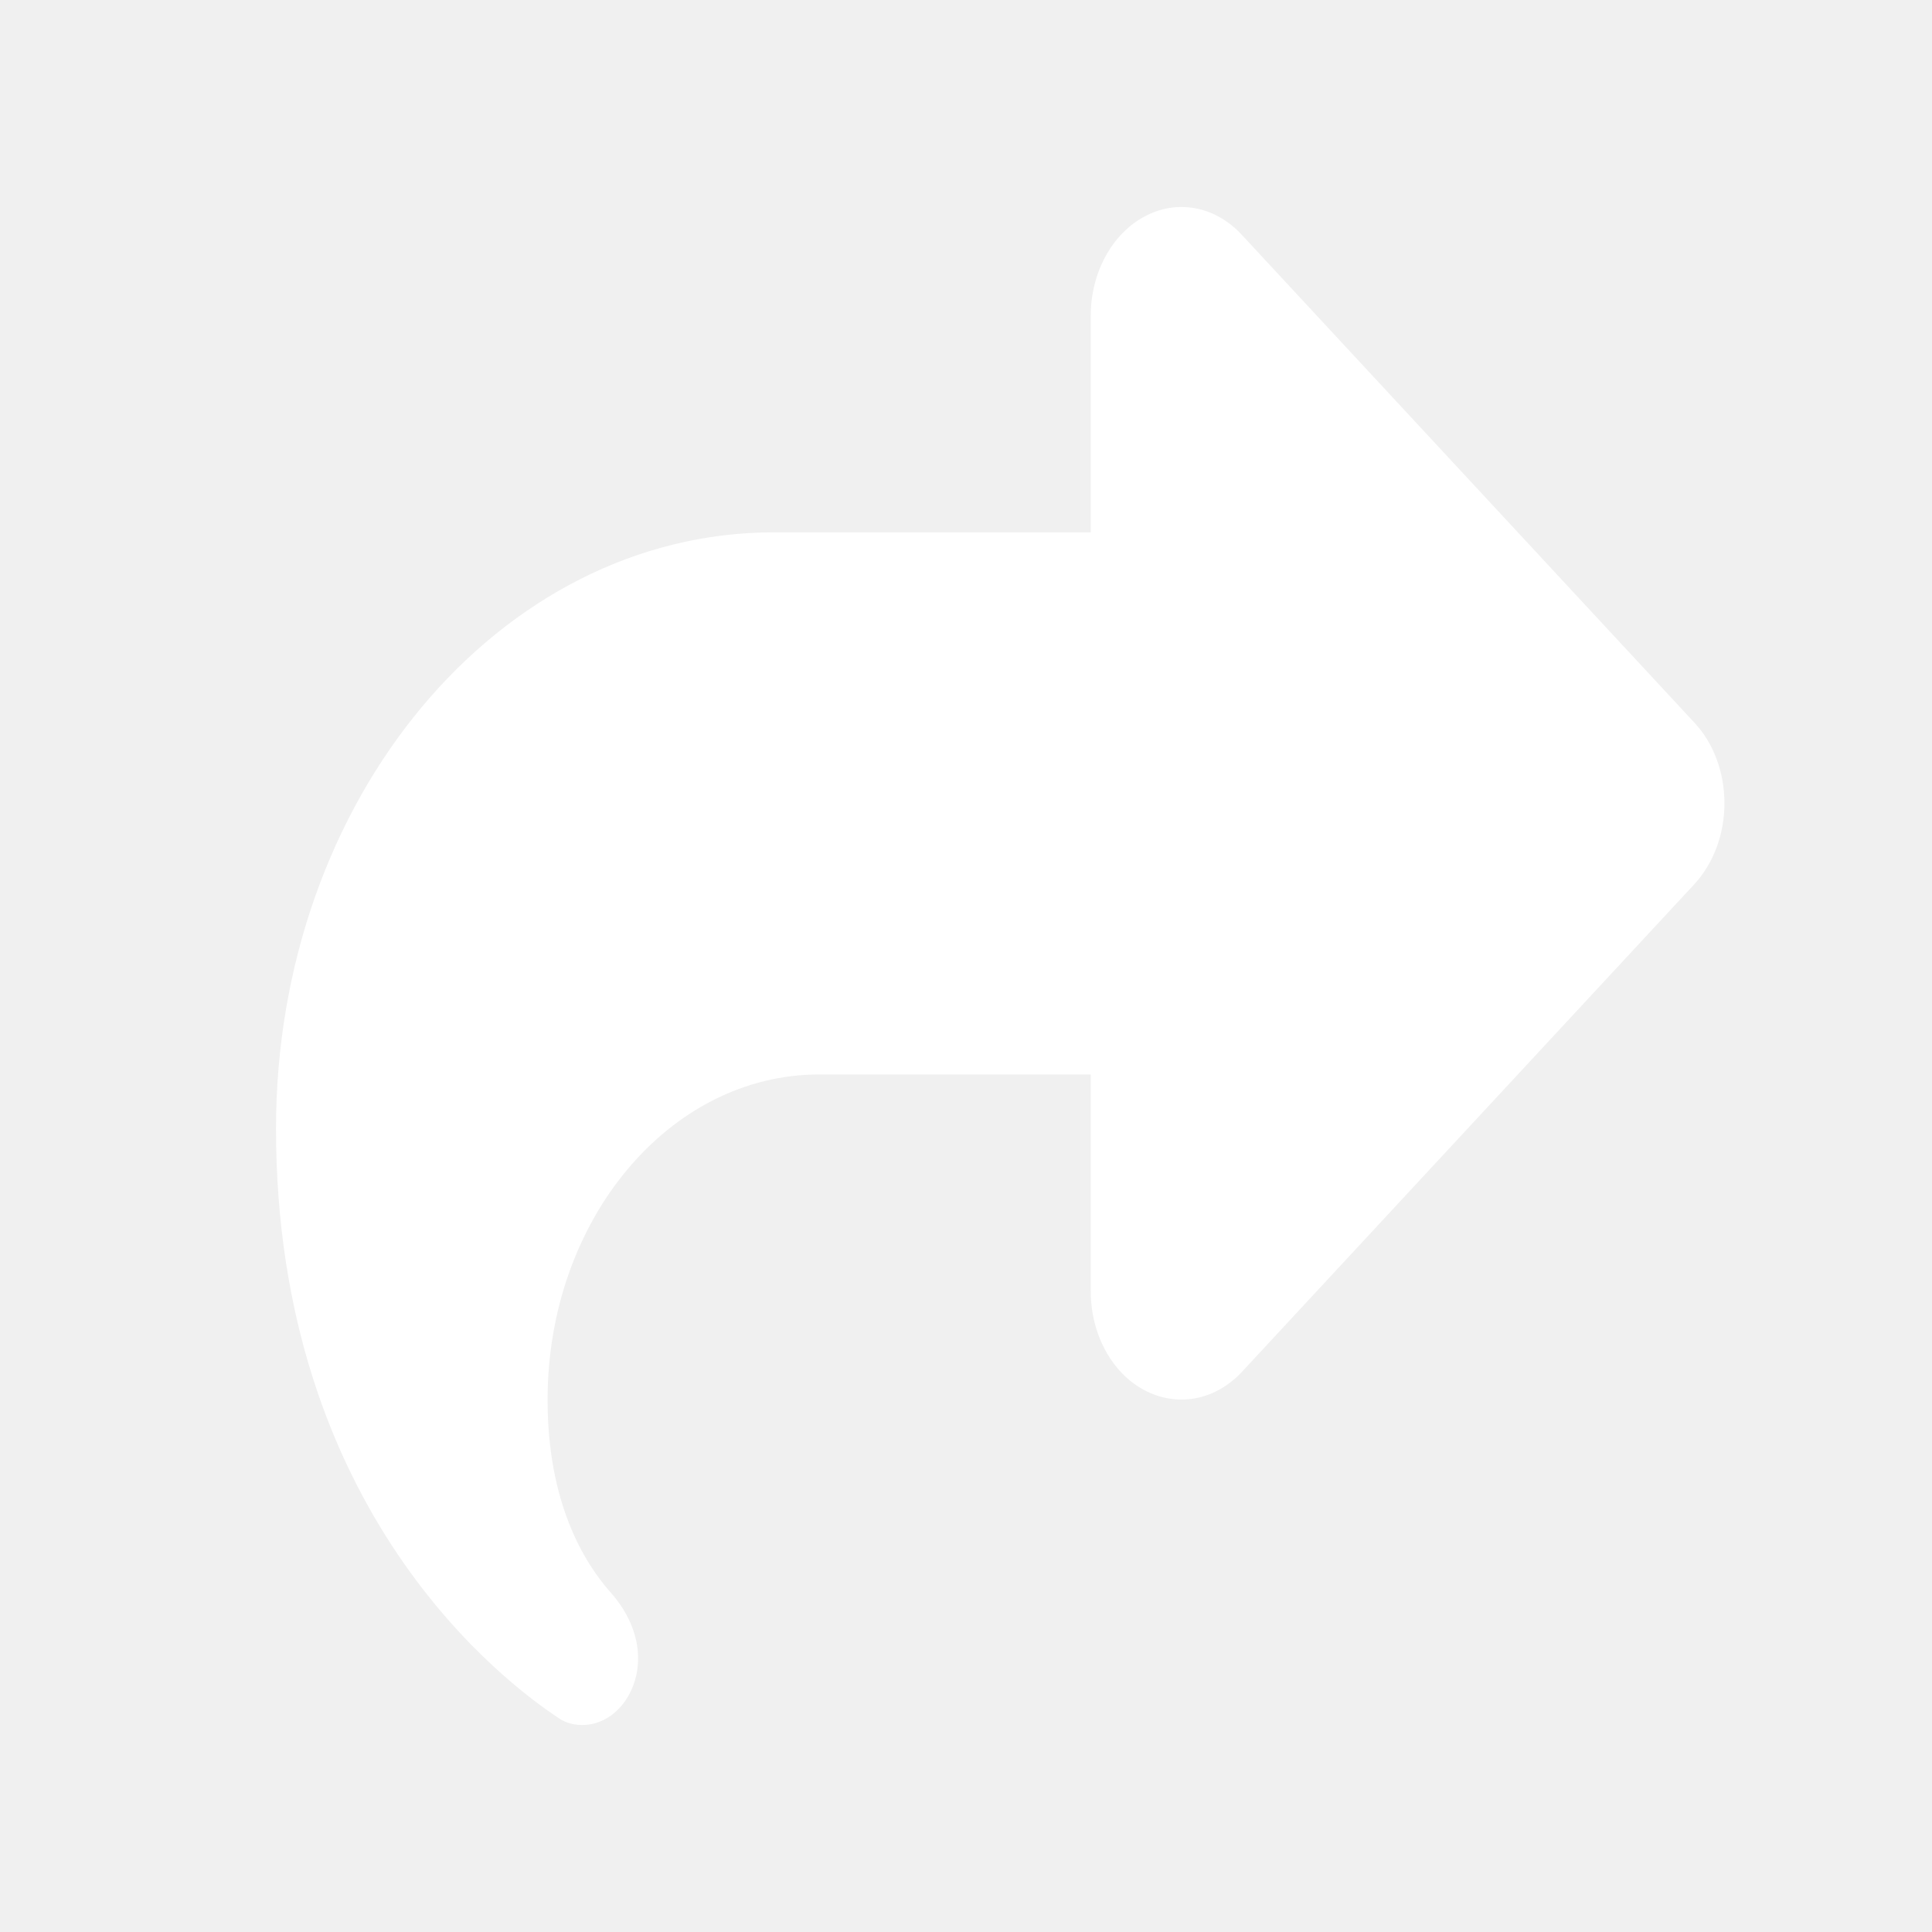
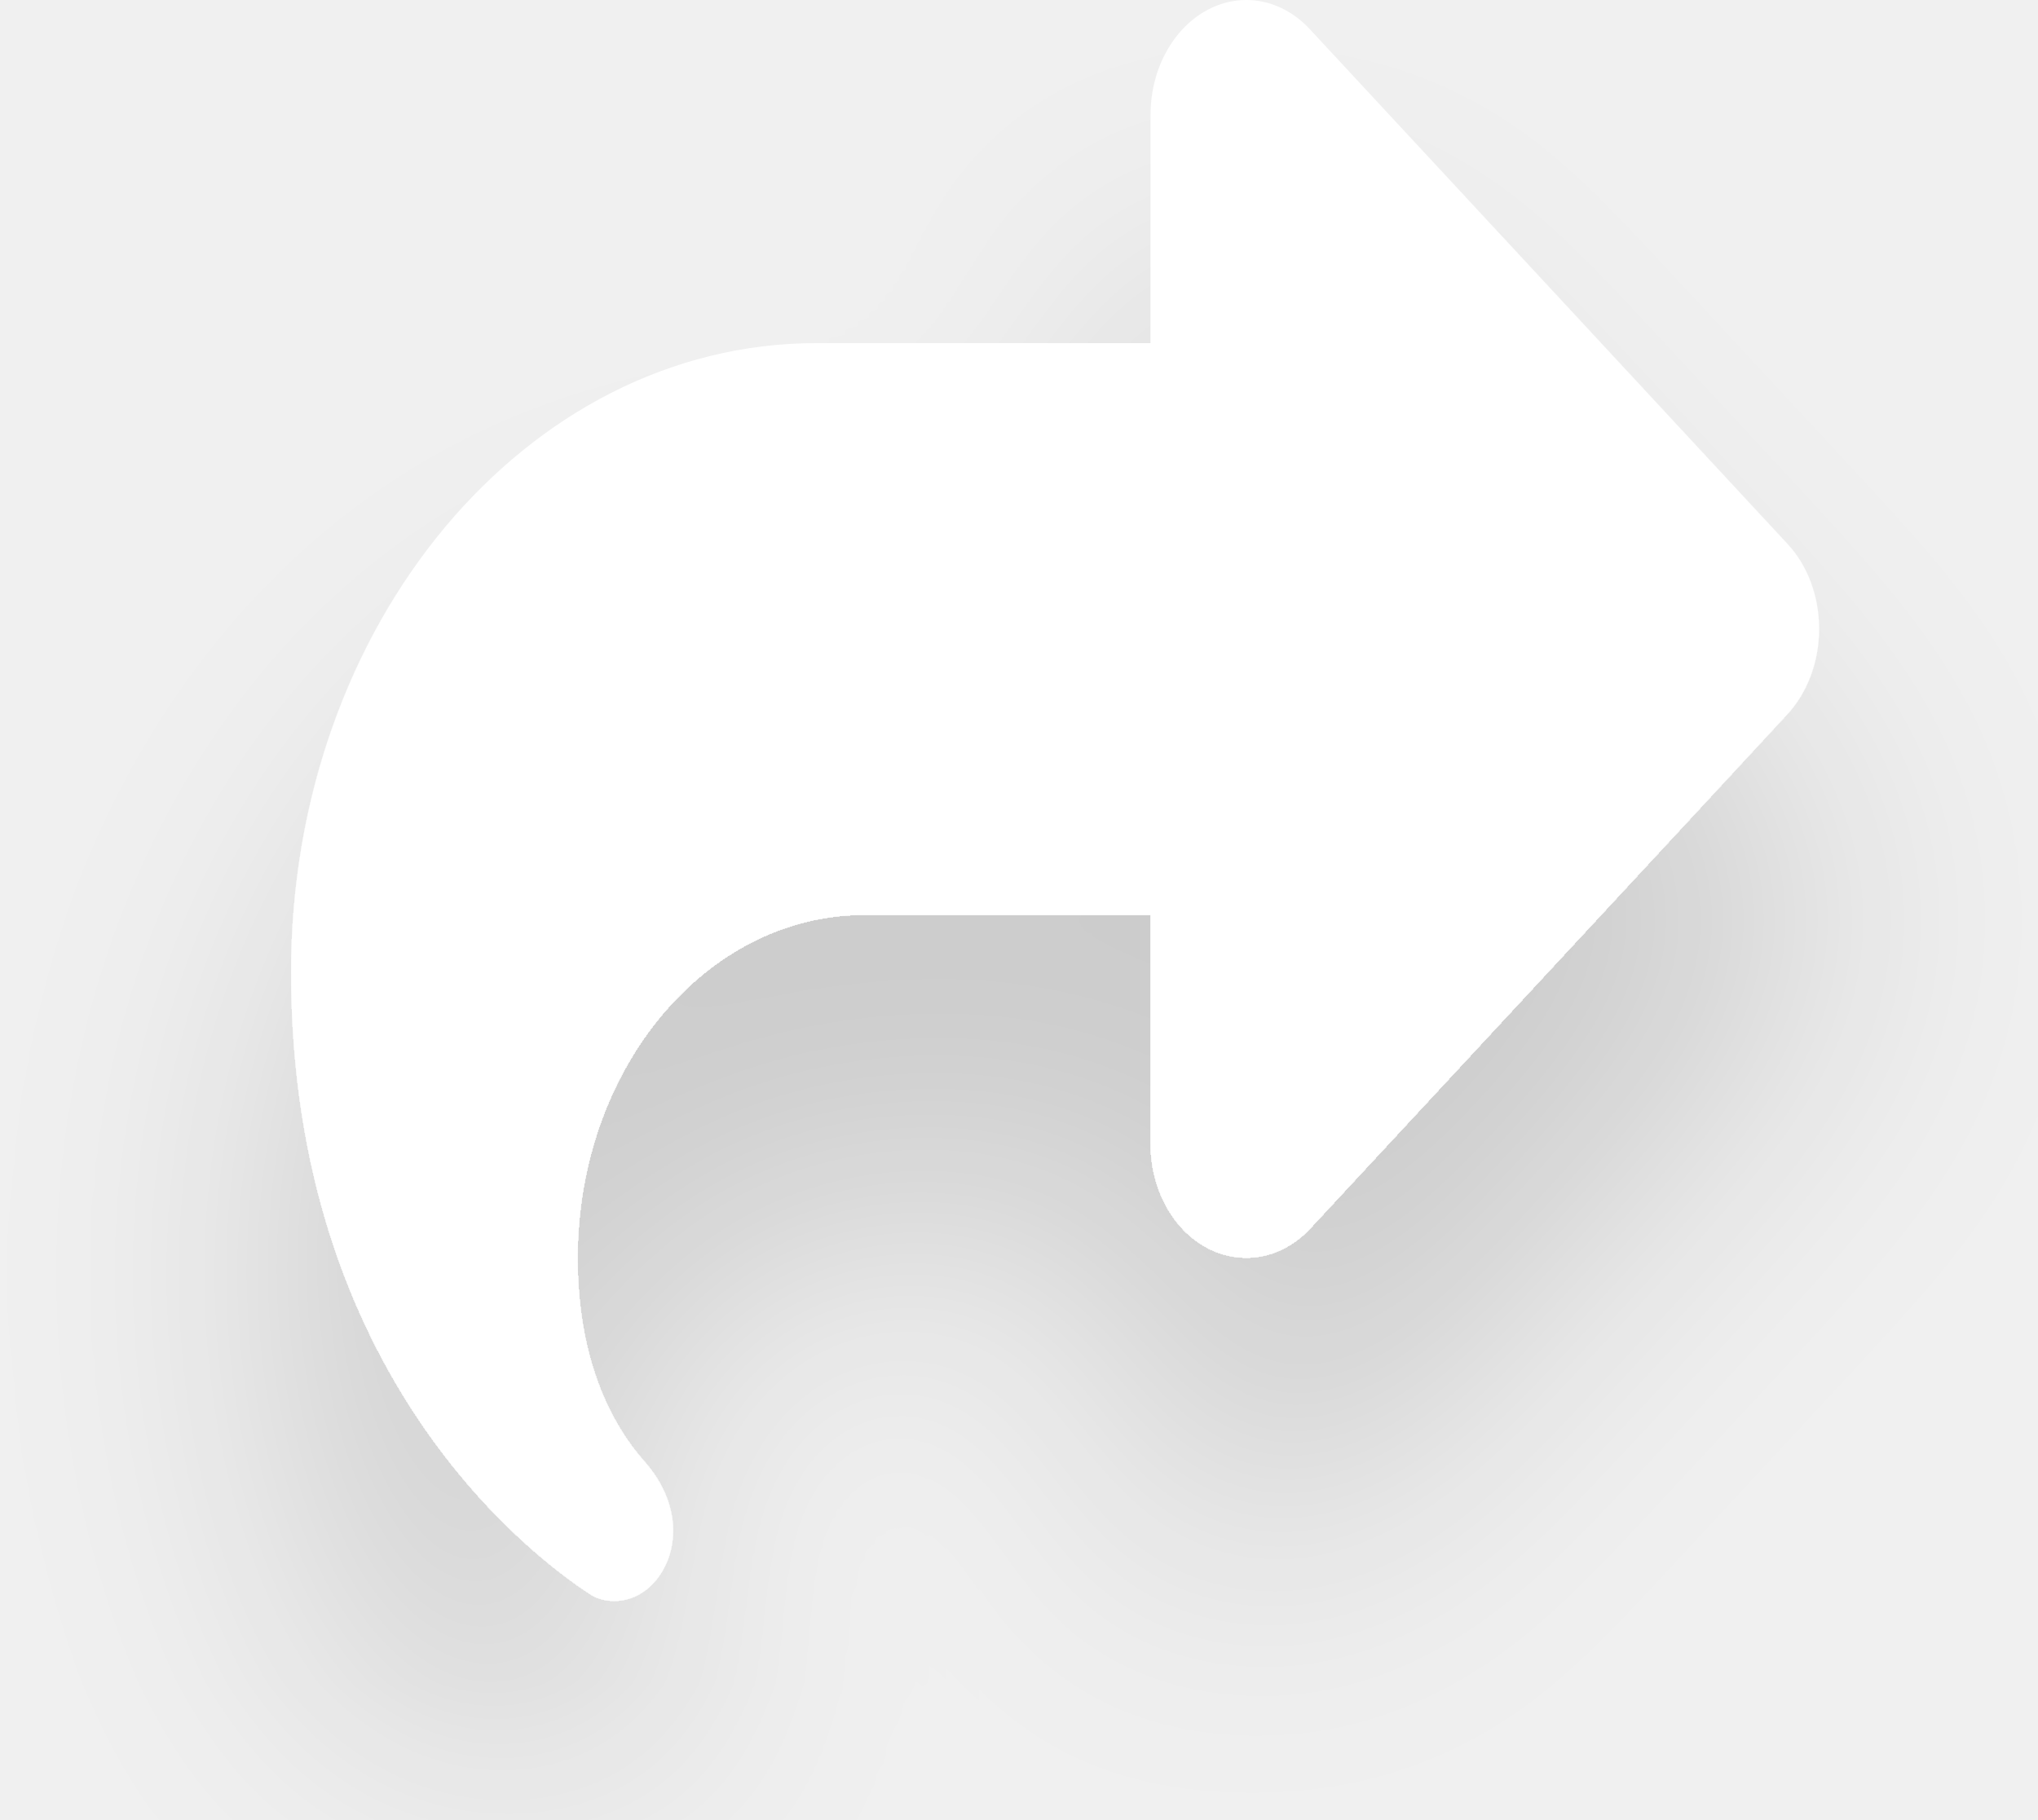
- <svg xmlns="http://www.w3.org/2000/svg" width="28" height="28" viewBox="0 0 28 28" fill="none">
-   <path d="M16.587 3.138C16.116 3.389 15.808 3.954 15.808 4.572V7.715H11.216C7.231 7.715 4 11.585 4 16.358C4 21.921 7.342 24.406 8.108 24.907C8.211 24.975 8.326 25 8.44 25C8.887 25 9.248 24.563 9.248 24.033C9.248 23.664 9.072 23.326 8.846 23.075C8.461 22.638 7.936 21.779 7.936 20.286C7.936 17.683 9.699 15.572 11.872 15.572H15.808V18.715C15.808 19.333 16.112 19.898 16.587 20.148C17.063 20.399 17.612 20.296 17.998 19.883L24.558 12.812C24.832 12.513 24.992 12.09 24.992 11.643C24.992 11.197 24.837 10.774 24.558 10.475L17.998 3.404C17.81 3.2 17.576 3.066 17.326 3.019C17.075 2.972 16.818 3.013 16.587 3.138Z" fill="white" />
+ <svg xmlns="http://www.w3.org/2000/svg" width="28" height="25" viewBox="0 0 28 25" fill="none">
+   <g filter="url(#filter0_d_11292_6517)">
+     <path d="M16.587 0.138C16.116 0.389 15.808 0.954 15.808 1.572V4.715H11.216C7.231 4.715 4 8.584 4 13.357C4 18.921 7.342 21.406 8.108 21.907C8.211 21.975 8.326 22 8.44 22C8.887 22 9.248 21.563 9.248 21.033C9.248 20.664 9.072 20.326 8.846 20.075C8.461 19.638 7.936 18.779 7.936 17.286C7.936 14.683 9.699 12.572 11.872 12.572H15.808V15.715C15.808 16.333 16.112 16.898 16.587 17.148C17.063 17.399 17.612 17.296 17.998 16.883L24.558 9.812C24.832 9.513 24.992 9.09 24.992 8.643C24.992 8.197 24.837 7.774 24.558 7.475L17.998 0.404C17.81 0.2 17.576 0.066 17.326 0.019C17.075 -0.028 16.818 0.013 16.587 0.138Z" fill="white" />
+   </g>
+   <defs>
+     <filter id="filter0_d_11292_6517" x="0" y="0" width="28.992" height="30" filterUnits="userSpaceOnUse" color-interpolation-filters="sRGB">
+       <feFlood flood-opacity="0" result="BackgroundImageFix" />
+       <feColorMatrix in="SourceAlpha" type="matrix" values="0 0 0 0 0 0 0 0 0 0 0 0 0 0 0 0 0 0 127 0" result="hardAlpha" />
+       <feOffset dy="4" />
+       <feGaussianBlur stdDeviation="2" />
+       <feComposite in2="hardAlpha" operator="out" />
+       <feColorMatrix type="matrix" values="0 0 0 0 0 0 0 0 0 0 0 0 0 0 0 0 0 0 0.15 0" />
+       <feBlend mode="normal" in2="BackgroundImageFix" result="effect1_dropShadow_11292_6517" />
+       <feBlend mode="normal" in="SourceGraphic" in2="effect1_dropShadow_11292_6517" result="shape" />
+     </filter>
+   </defs>
</svg>
